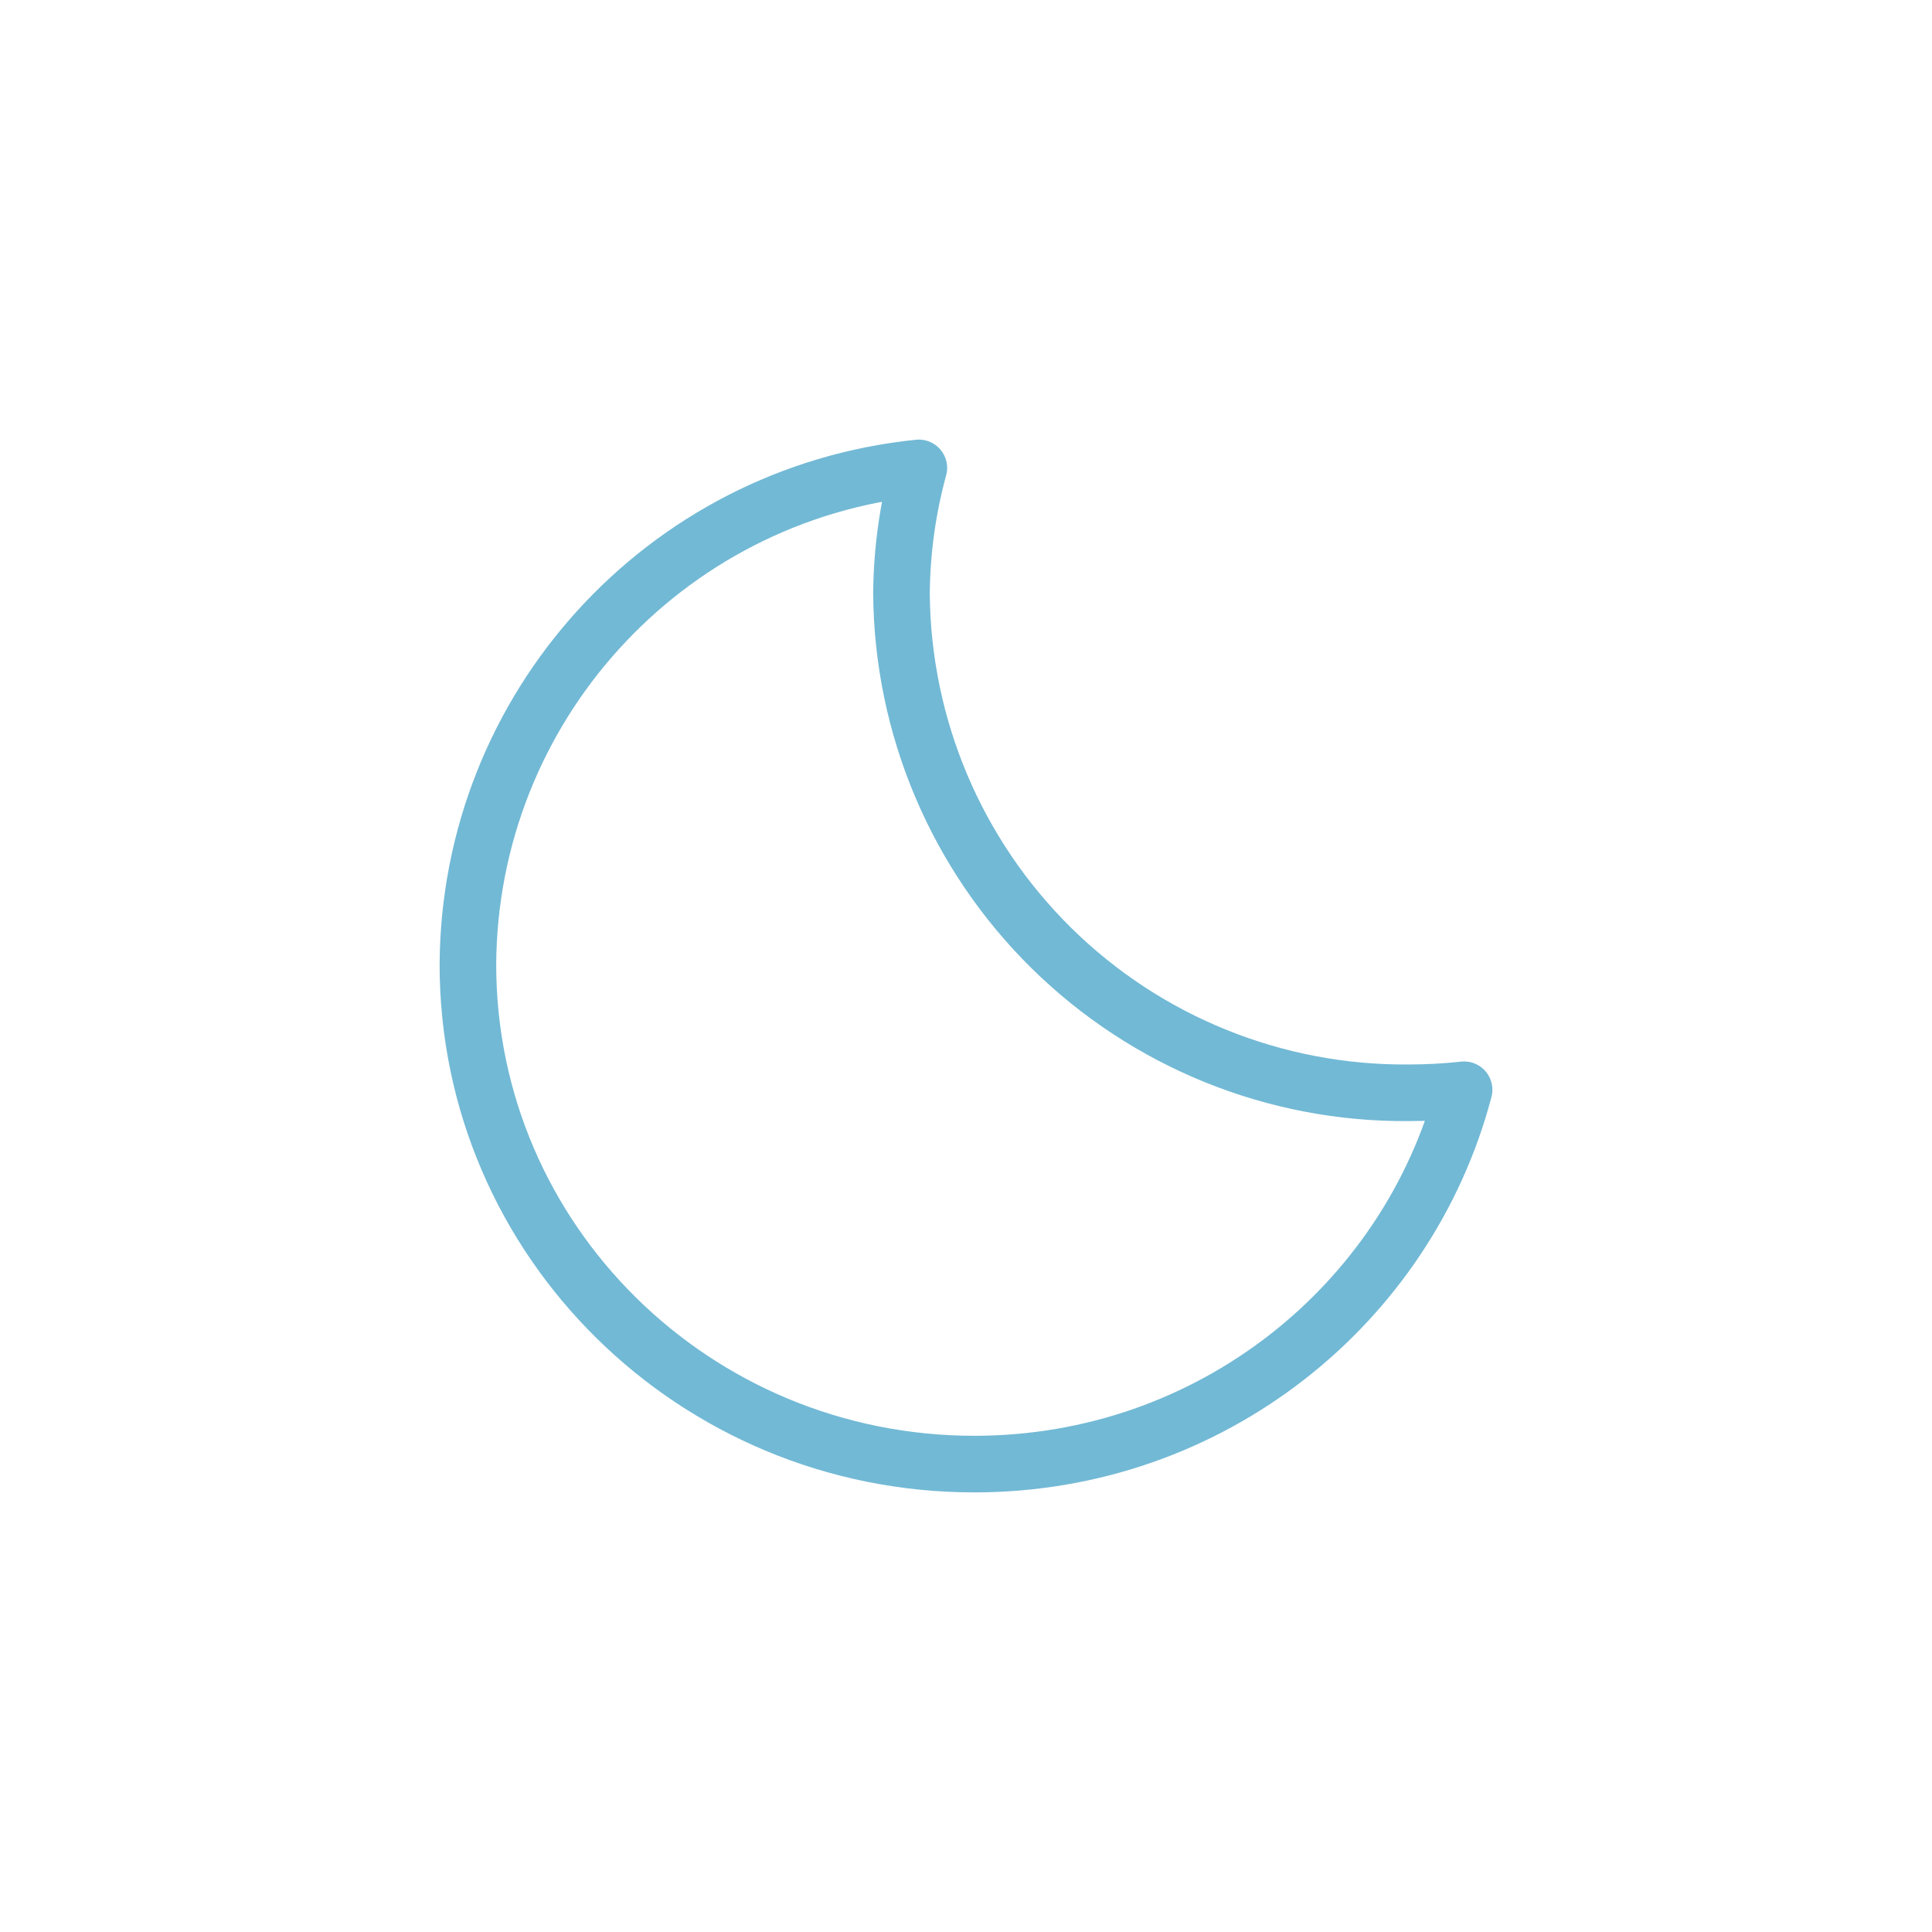
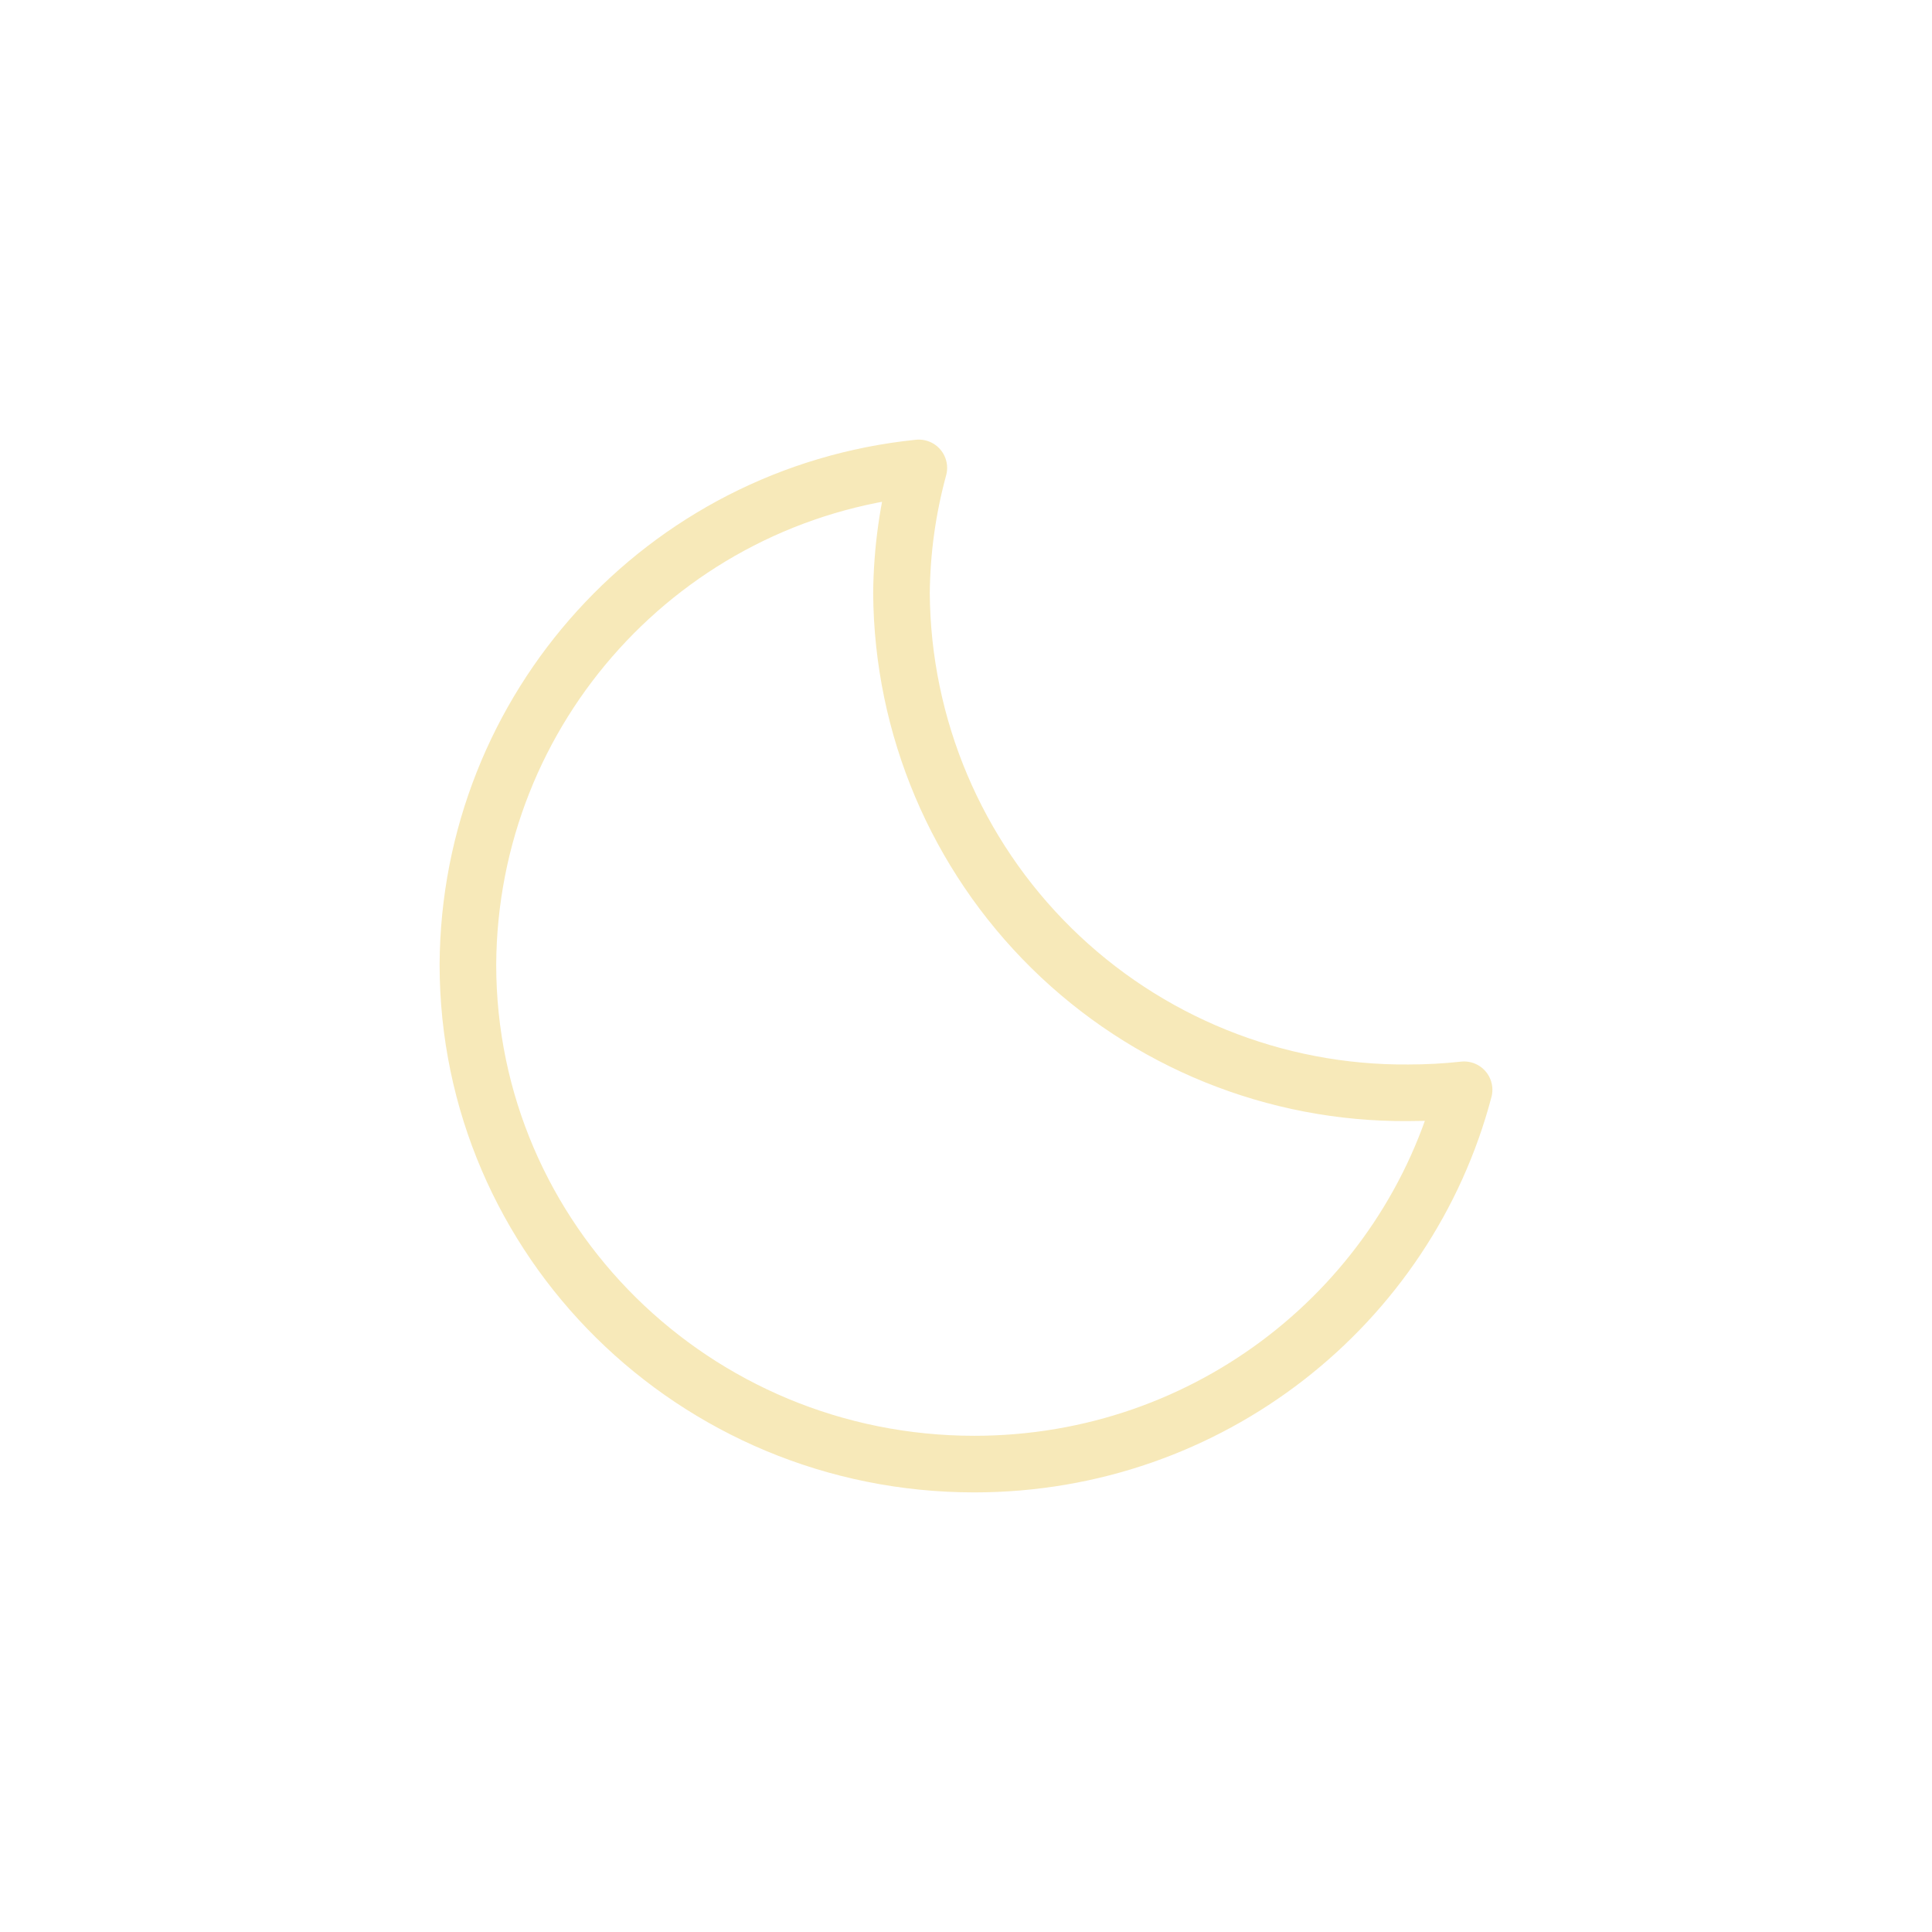
<svg xmlns="http://www.w3.org/2000/svg" xmlns:xlink="http://www.w3.org/1999/xlink" viewBox="0 0 512 512">
  <defs>
    <symbol id="a" overflow="visible" viewBox="0 0 279 279">
-       <path fill="none" stroke="#72b9d5" stroke-linecap="round" stroke-linejoin="round" stroke-width="15" d="M256.8 173.1A133.3 133.3 0 01122.4 40.7 130.5 130.5 0 01127 7.5 133 133 0 007.5 139.1c0 73.1 60 132.4 134.2 132.4 62.5 0 114.8-42.2 129.8-99.2a135.6 135.6 0 01-14.8.8Z">
+       <path fill="none" stroke="#f7e9b9" stroke-linecap="round" stroke-linejoin="round" stroke-width="15" d="M256.8 173.1A133.3 133.3 0 01122.4 40.7 130.5 130.5 0 01127 7.5 133 133 0 007.5 139.1c0 73.1 60 132.4 134.2 132.4 62.5 0 114.8-42.2 129.8-99.2a135.6 135.6 0 01-14.8.8Z">
        <animateTransform additive="sum" attributeName="transform" dur="6s" repeatCount="indefinite" type="rotate" values="-15 135 135; 9 135 135; -15 135 135" />
      </path>
    </symbol>
  </defs>
  <use xlink:href="#a" width="279" height="279" transform="translate(116.5 116.5)" />
</svg>
